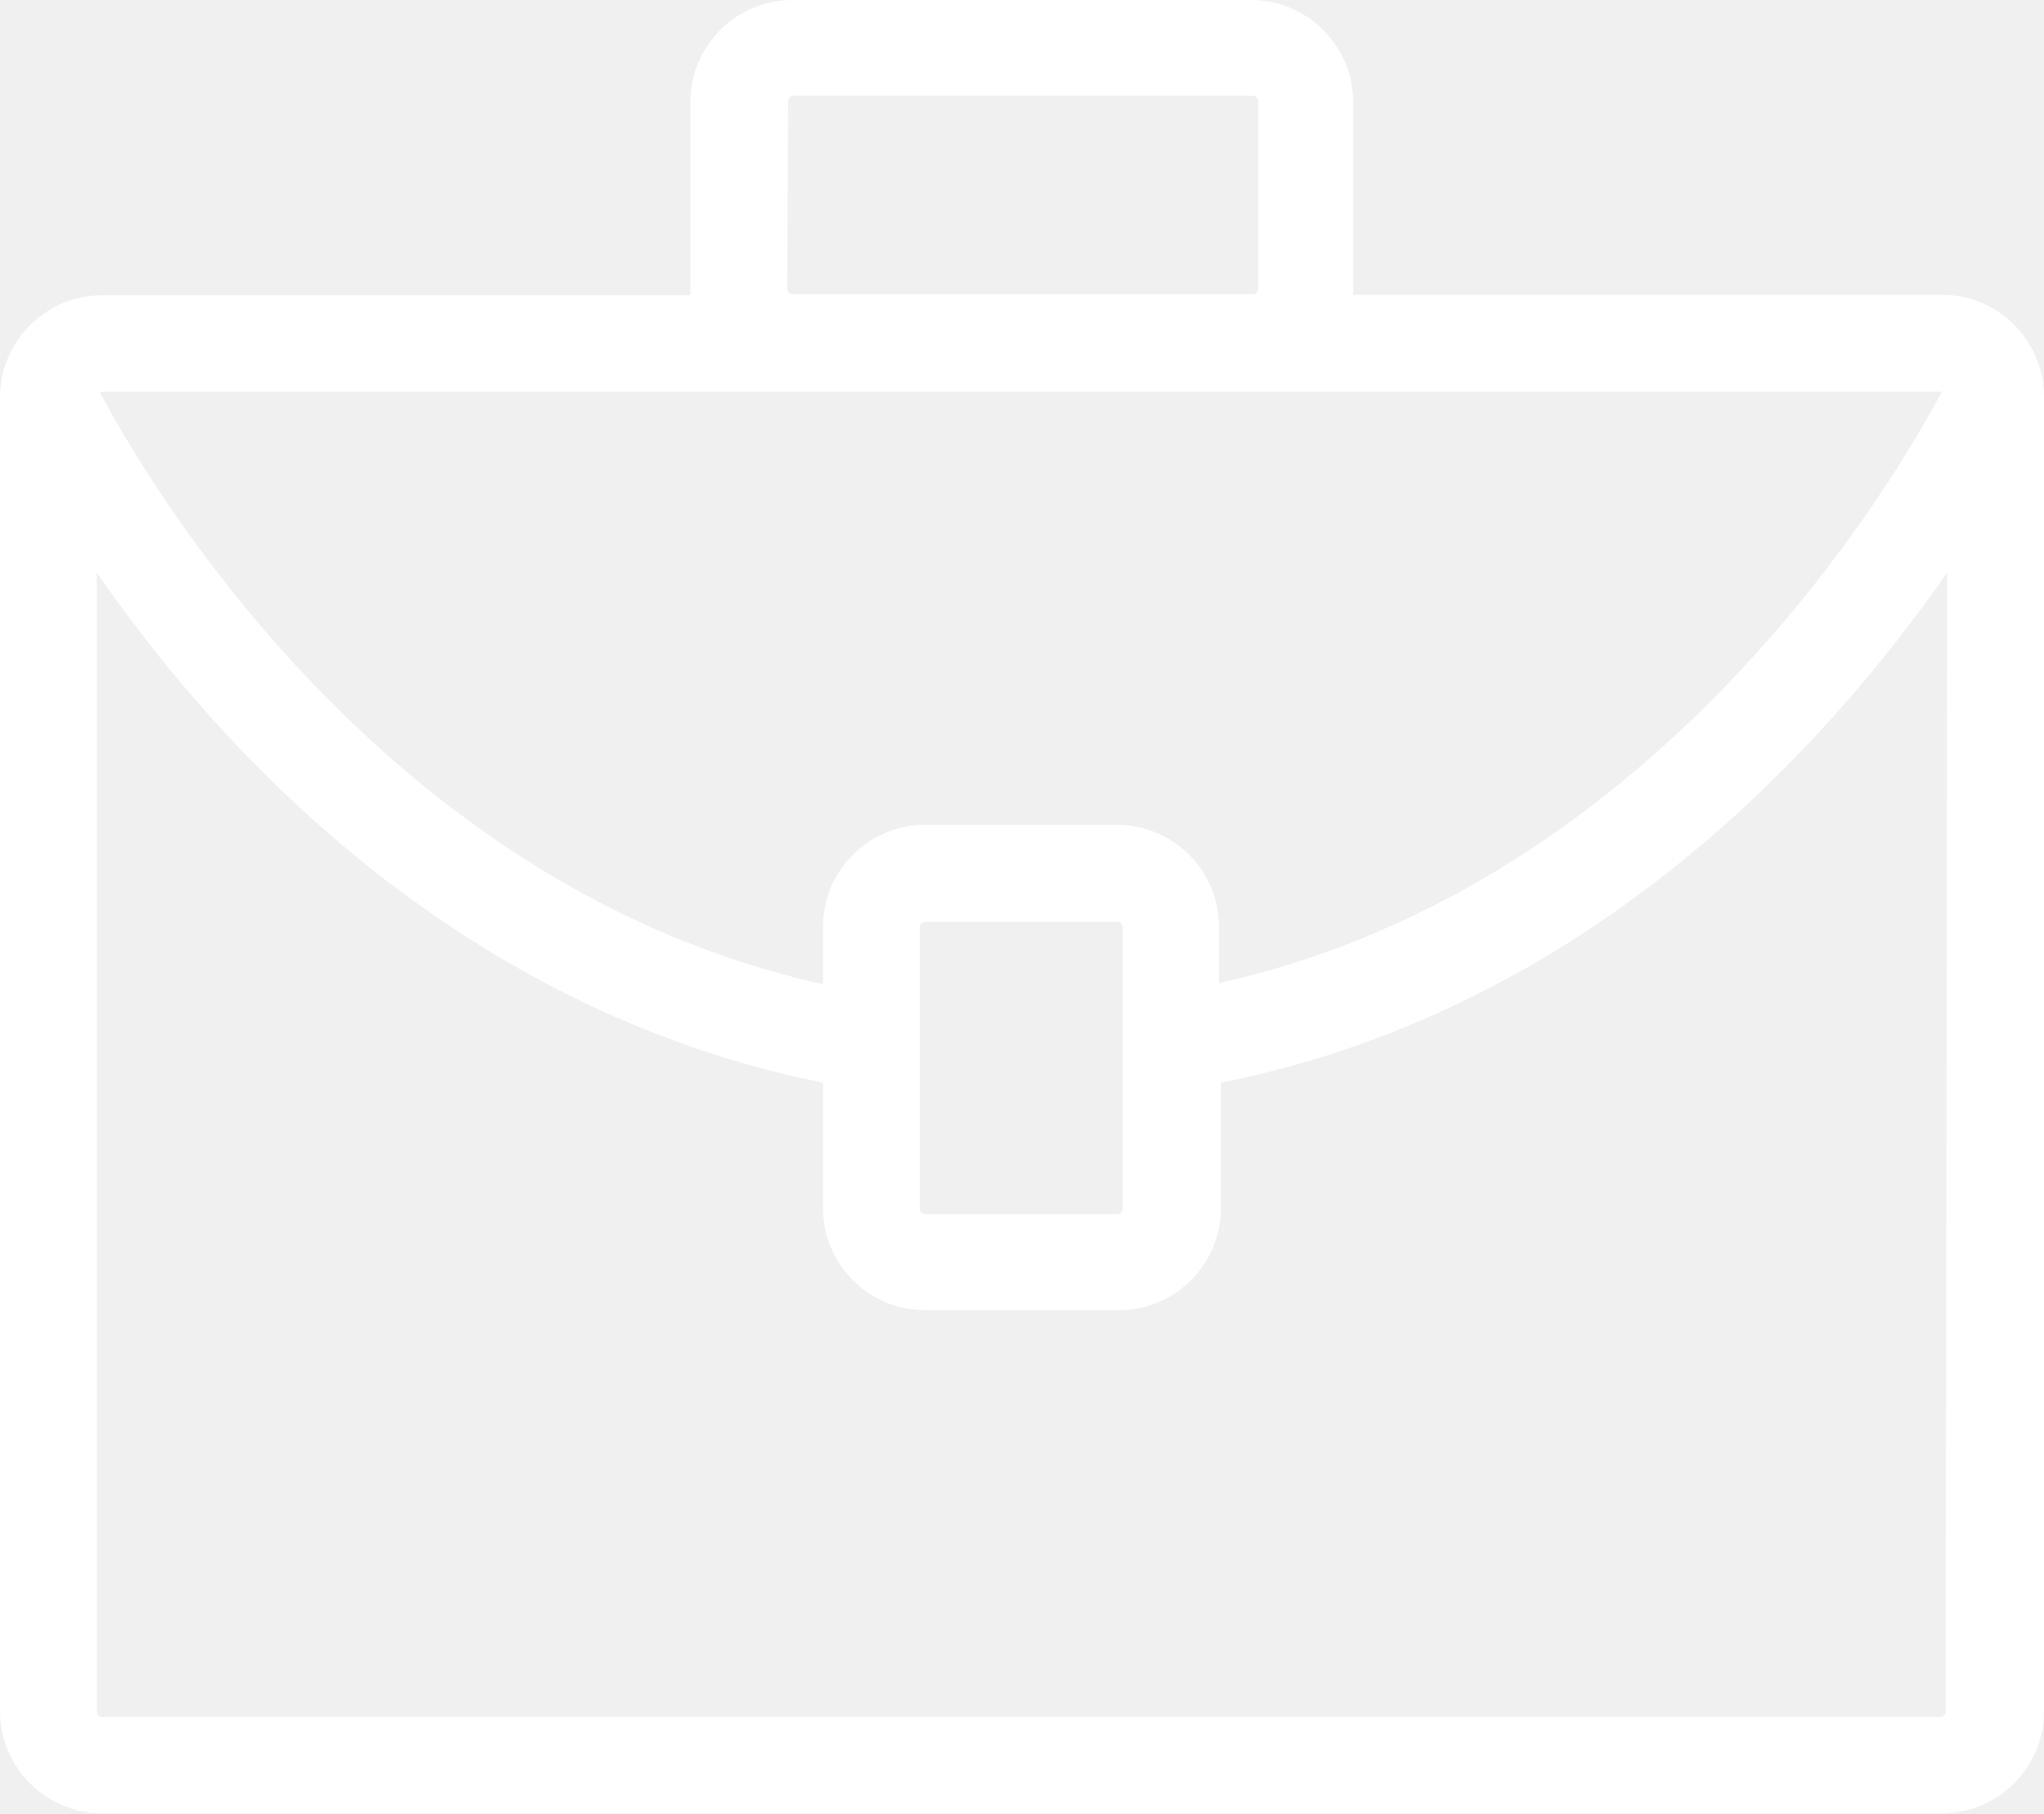
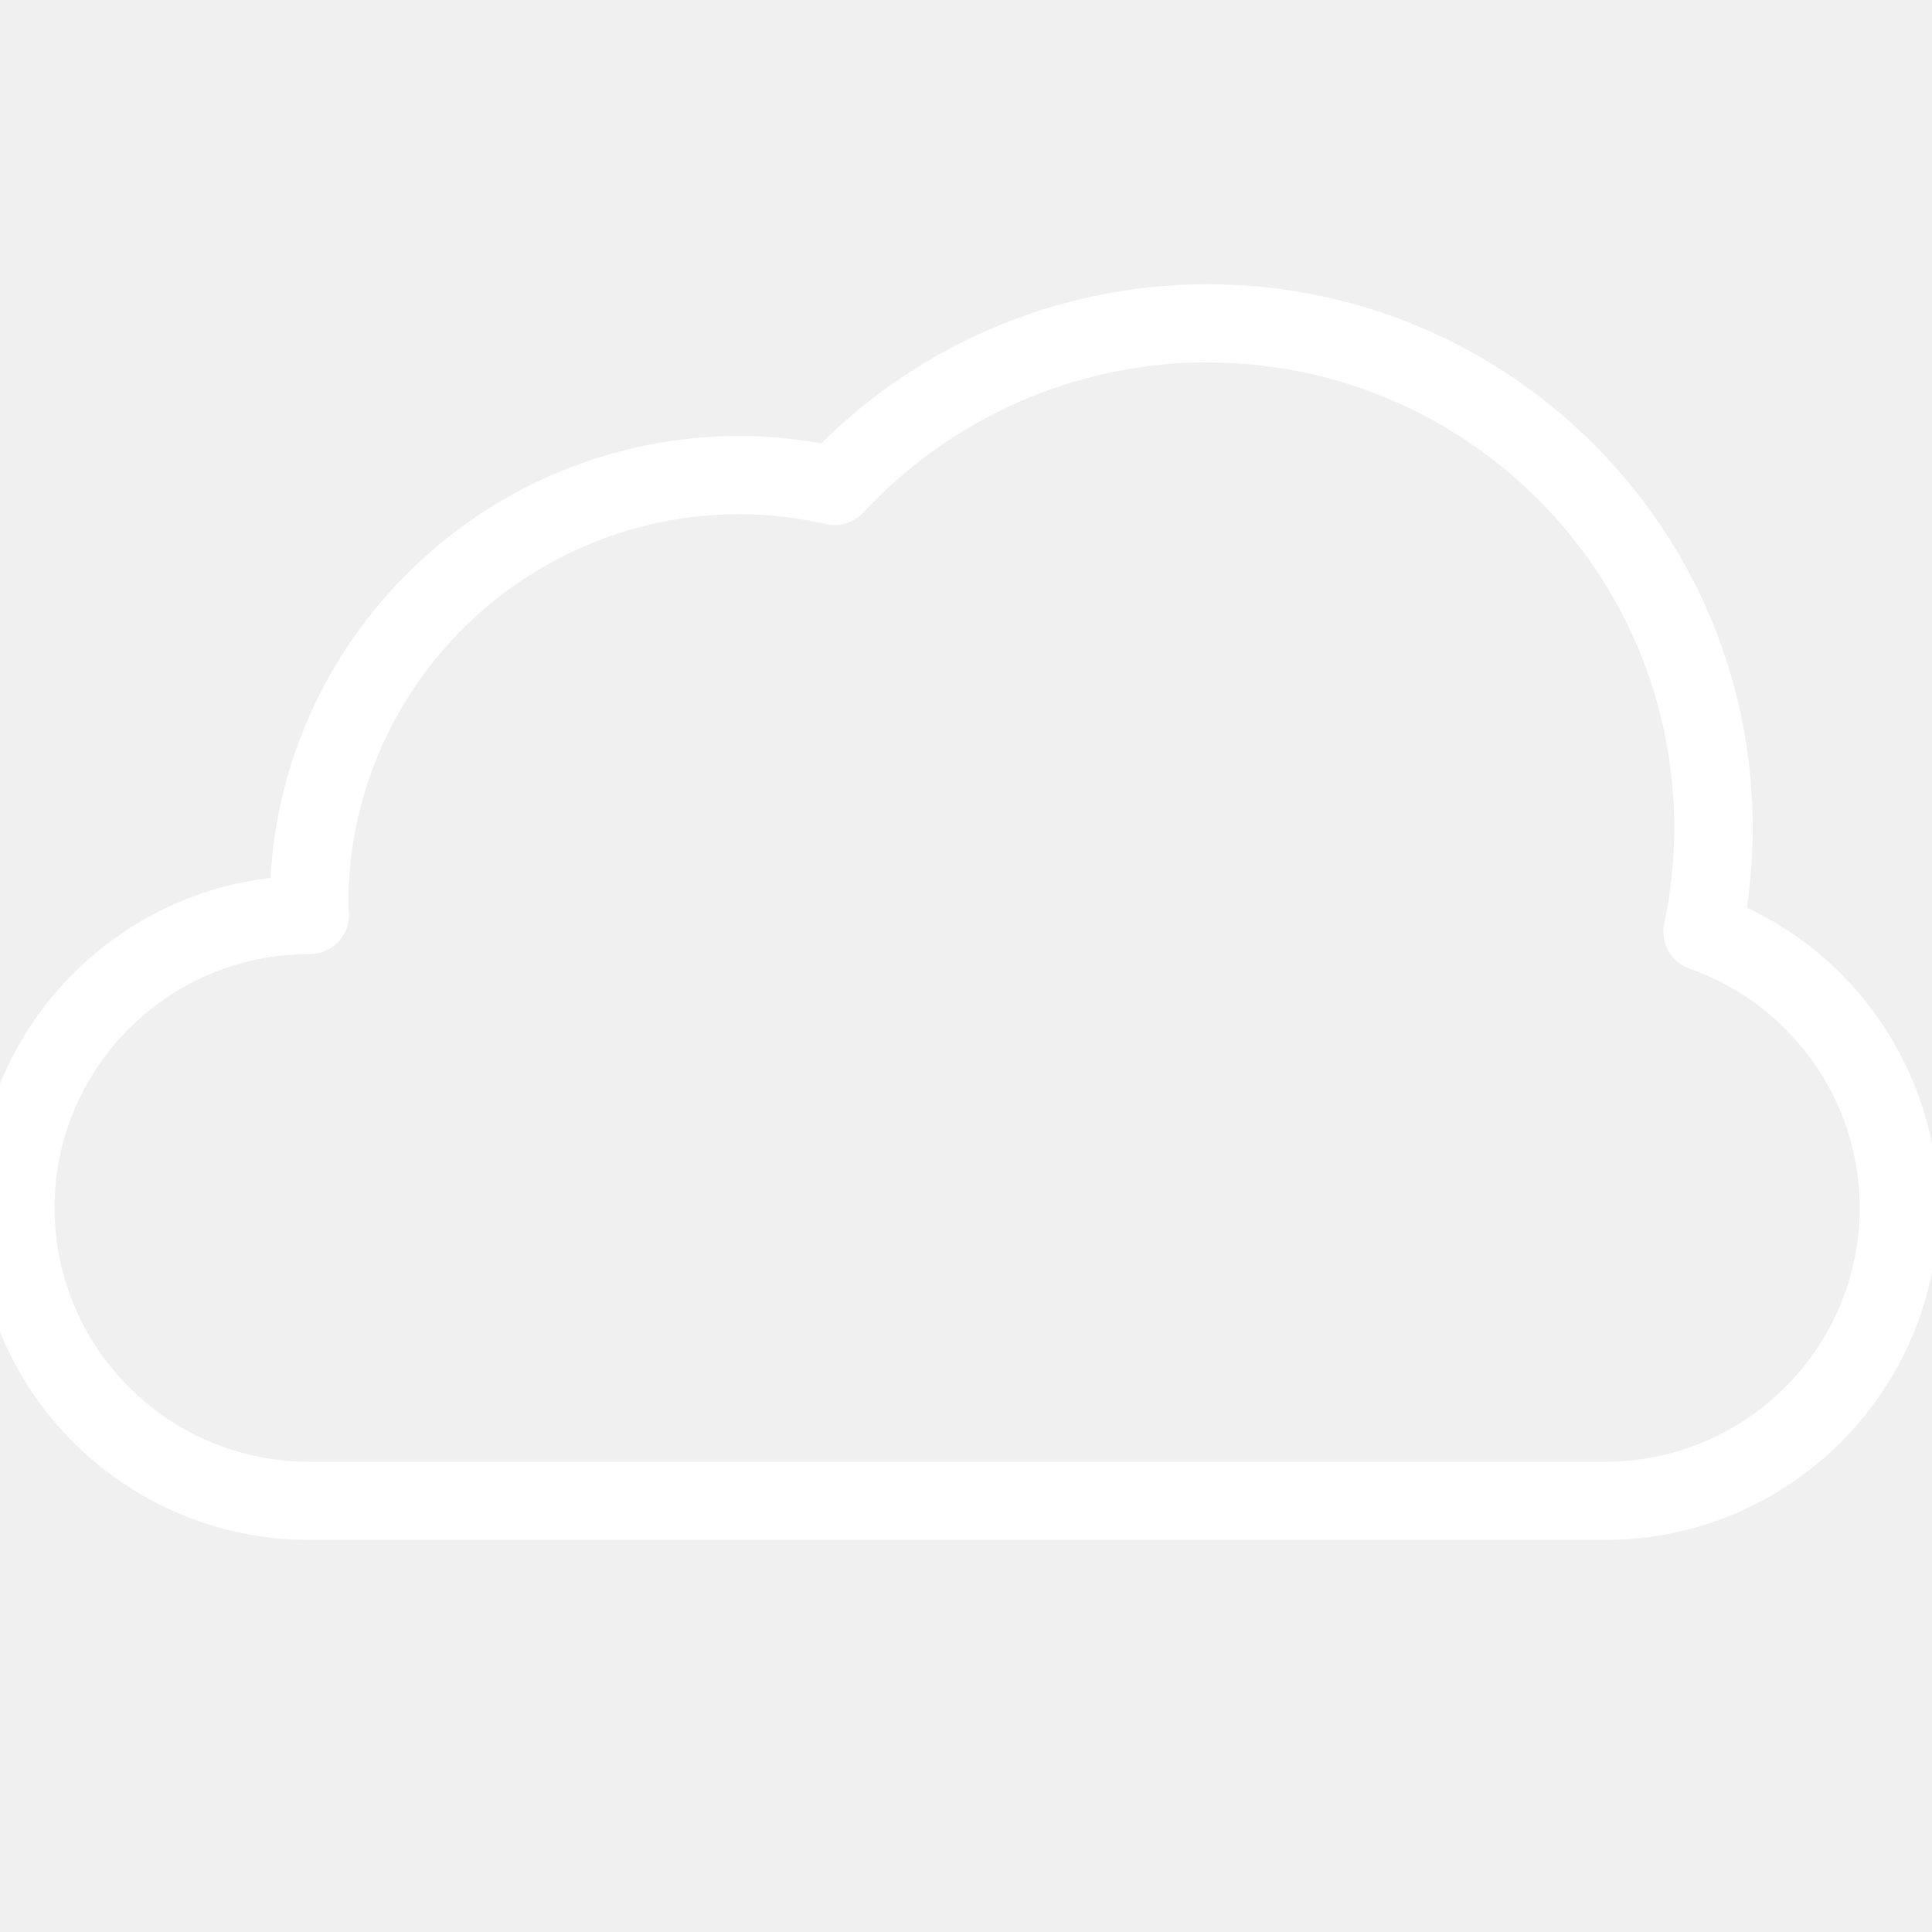
- <svg xmlns="http://www.w3.org/2000/svg" width="42.875" height="38.041" viewBox="0 0 42.875 38.041">
-   <g id="case" transform="translate(0 0)">
-     <g id="Group_7" data-name="Group 7" transform="translate(0 0)">
-       <path id="Path_47" data-name="Path 47" d="M40.732,25.224H28.383V21.183A2.143,2.143,0,0,0,26.24,19.04H16.624a2.143,2.143,0,0,0-2.143,2.143v4.052H2.143A2.143,2.143,0,0,0,0,27.377V54.938a2.143,2.143,0,0,0,2.143,2.143H40.732a2.143,2.143,0,0,0,2.143-2.143V27.367A2.143,2.143,0,0,0,40.732,25.224ZM16.512,25.1l.02-3.94a.112.112,0,0,1,.112-.112h9.637a.112.112,0,0,1,.112.112V25.1a.112.112,0,0,1-.112.112H16.624a.112.112,0,0,1-.112-.112ZM2.143,27.255H40.732c-.955,1.808-5.92,10.358-15.161,12.409V38.487a2.143,2.143,0,0,0-2.1-2.143H19.406a2.143,2.143,0,0,0-2.143,2.143v1.2C8.033,37.654,3.046,29.073,2.1,27.276ZM23.549,38.487V44.4a.112.112,0,0,1-.112.112H19.406a.112.112,0,0,1-.112-.112v-5.91a.112.112,0,0,1,.112-.112h4.062A.112.112,0,0,1,23.549,38.487ZM40.813,54.948a.112.112,0,0,1-.112.112H2.143a.112.112,0,0,1-.112-.112V31.053c2.5,3.625,7.474,9.139,15.232,10.7v2.63a2.143,2.143,0,0,0,2.143,2.143h4.062a2.143,2.143,0,0,0,2.143-2.143v-2.63c7.758-1.544,12.734-7.108,15.232-10.7Z" transform="translate(0 -19.04)" fill="#fff" />
-     </g>
+ <svg xmlns="http://www.w3.org/2000/svg" width="60" zoomAndPan="magnify" viewBox="0 0 45 45" height="60" preserveAspectRatio="xMidYMid meet" version="1.0">
+   <defs>
+     <clipPath id="id1">
+       <path d="M 0 6.621 L 45 6.621 L 45 35.871 L 0 35.871 Z M 0 6.621 " clip-rule="nonzero" />
+     </clipPath>
+   </defs>
+   <g clip-path="url(#id1)">
+     <path fill="#ffffff" d="M 37.387 35.867 L 7.199 35.867 C 2.922 35.867 -0.562 32.398 -0.562 28.133 C -0.562 24.172 2.445 20.895 6.301 20.449 C 6.617 14.719 11.398 10.156 17.227 10.156 C 17.848 10.156 18.488 10.215 19.129 10.328 C 21.504 7.965 24.75 6.621 28.109 6.621 C 31.508 6.621 34.699 7.938 37.102 10.328 C 39.5 12.723 40.824 15.902 40.824 19.289 C 40.824 19.91 40.777 20.527 40.688 21.141 C 43.383 22.406 45.145 25.125 45.145 28.133 C 45.145 32.398 41.664 35.867 37.387 35.867 Z M 7.176 22.223 C 3.914 22.234 1.27 24.883 1.27 28.133 C 1.27 31.395 3.93 34.047 7.199 34.047 L 37.387 34.047 C 40.656 34.047 43.316 31.395 43.316 28.133 C 43.316 25.637 41.727 23.398 39.355 22.562 C 38.922 22.414 38.668 21.965 38.762 21.52 C 38.918 20.789 38.996 20.039 38.996 19.289 C 38.996 16.391 37.863 13.668 35.809 11.617 C 33.75 9.57 31.02 8.441 28.109 8.441 C 25.082 8.441 22.168 9.715 20.109 11.938 C 19.887 12.176 19.555 12.277 19.238 12.207 C 18.559 12.055 17.883 11.977 17.227 11.977 C 12.203 11.977 8.113 16.051 8.113 21.055 C 8.113 21.082 8.117 21.105 8.117 21.133 C 8.121 21.184 8.125 21.238 8.129 21.293 C 8.133 21.539 8.039 21.773 7.867 21.949 C 7.695 22.125 7.461 22.223 7.215 22.223 C 7.203 22.223 7.188 22.223 7.176 22.223 Z M 7.176 22.223 " fill-opacity="1" fill-rule="nonzero" />
  </g>
</svg>
